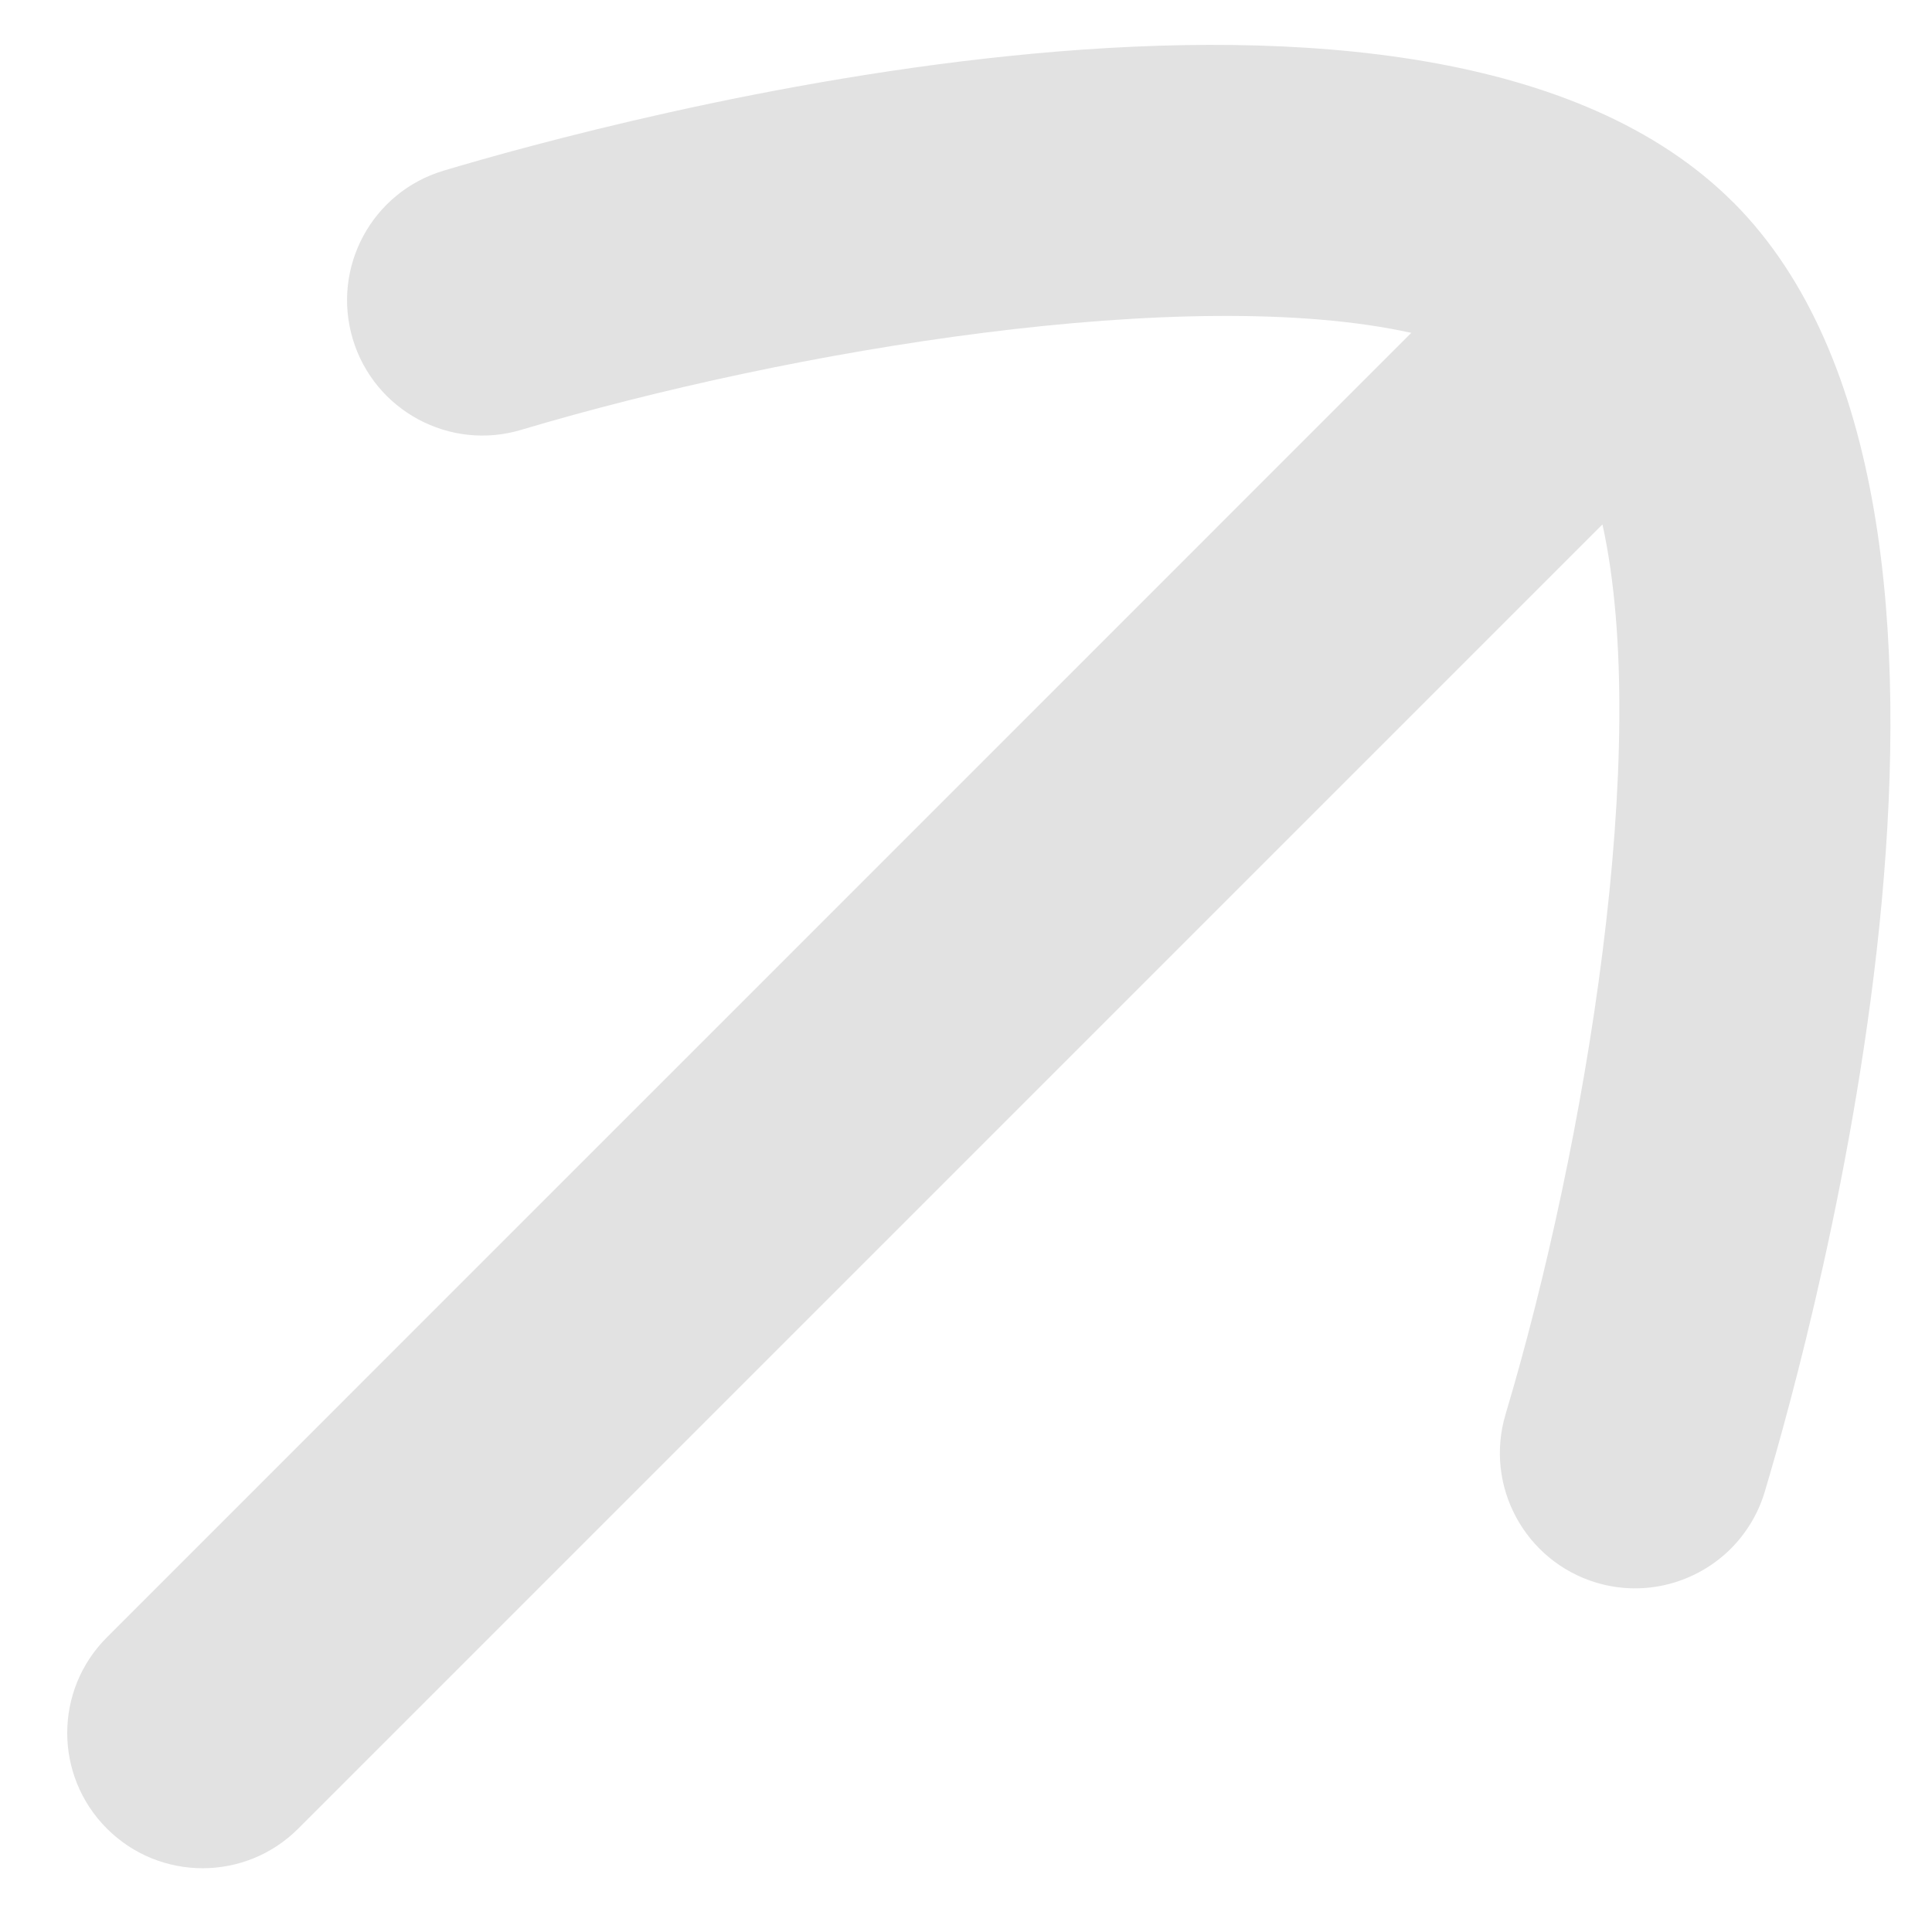
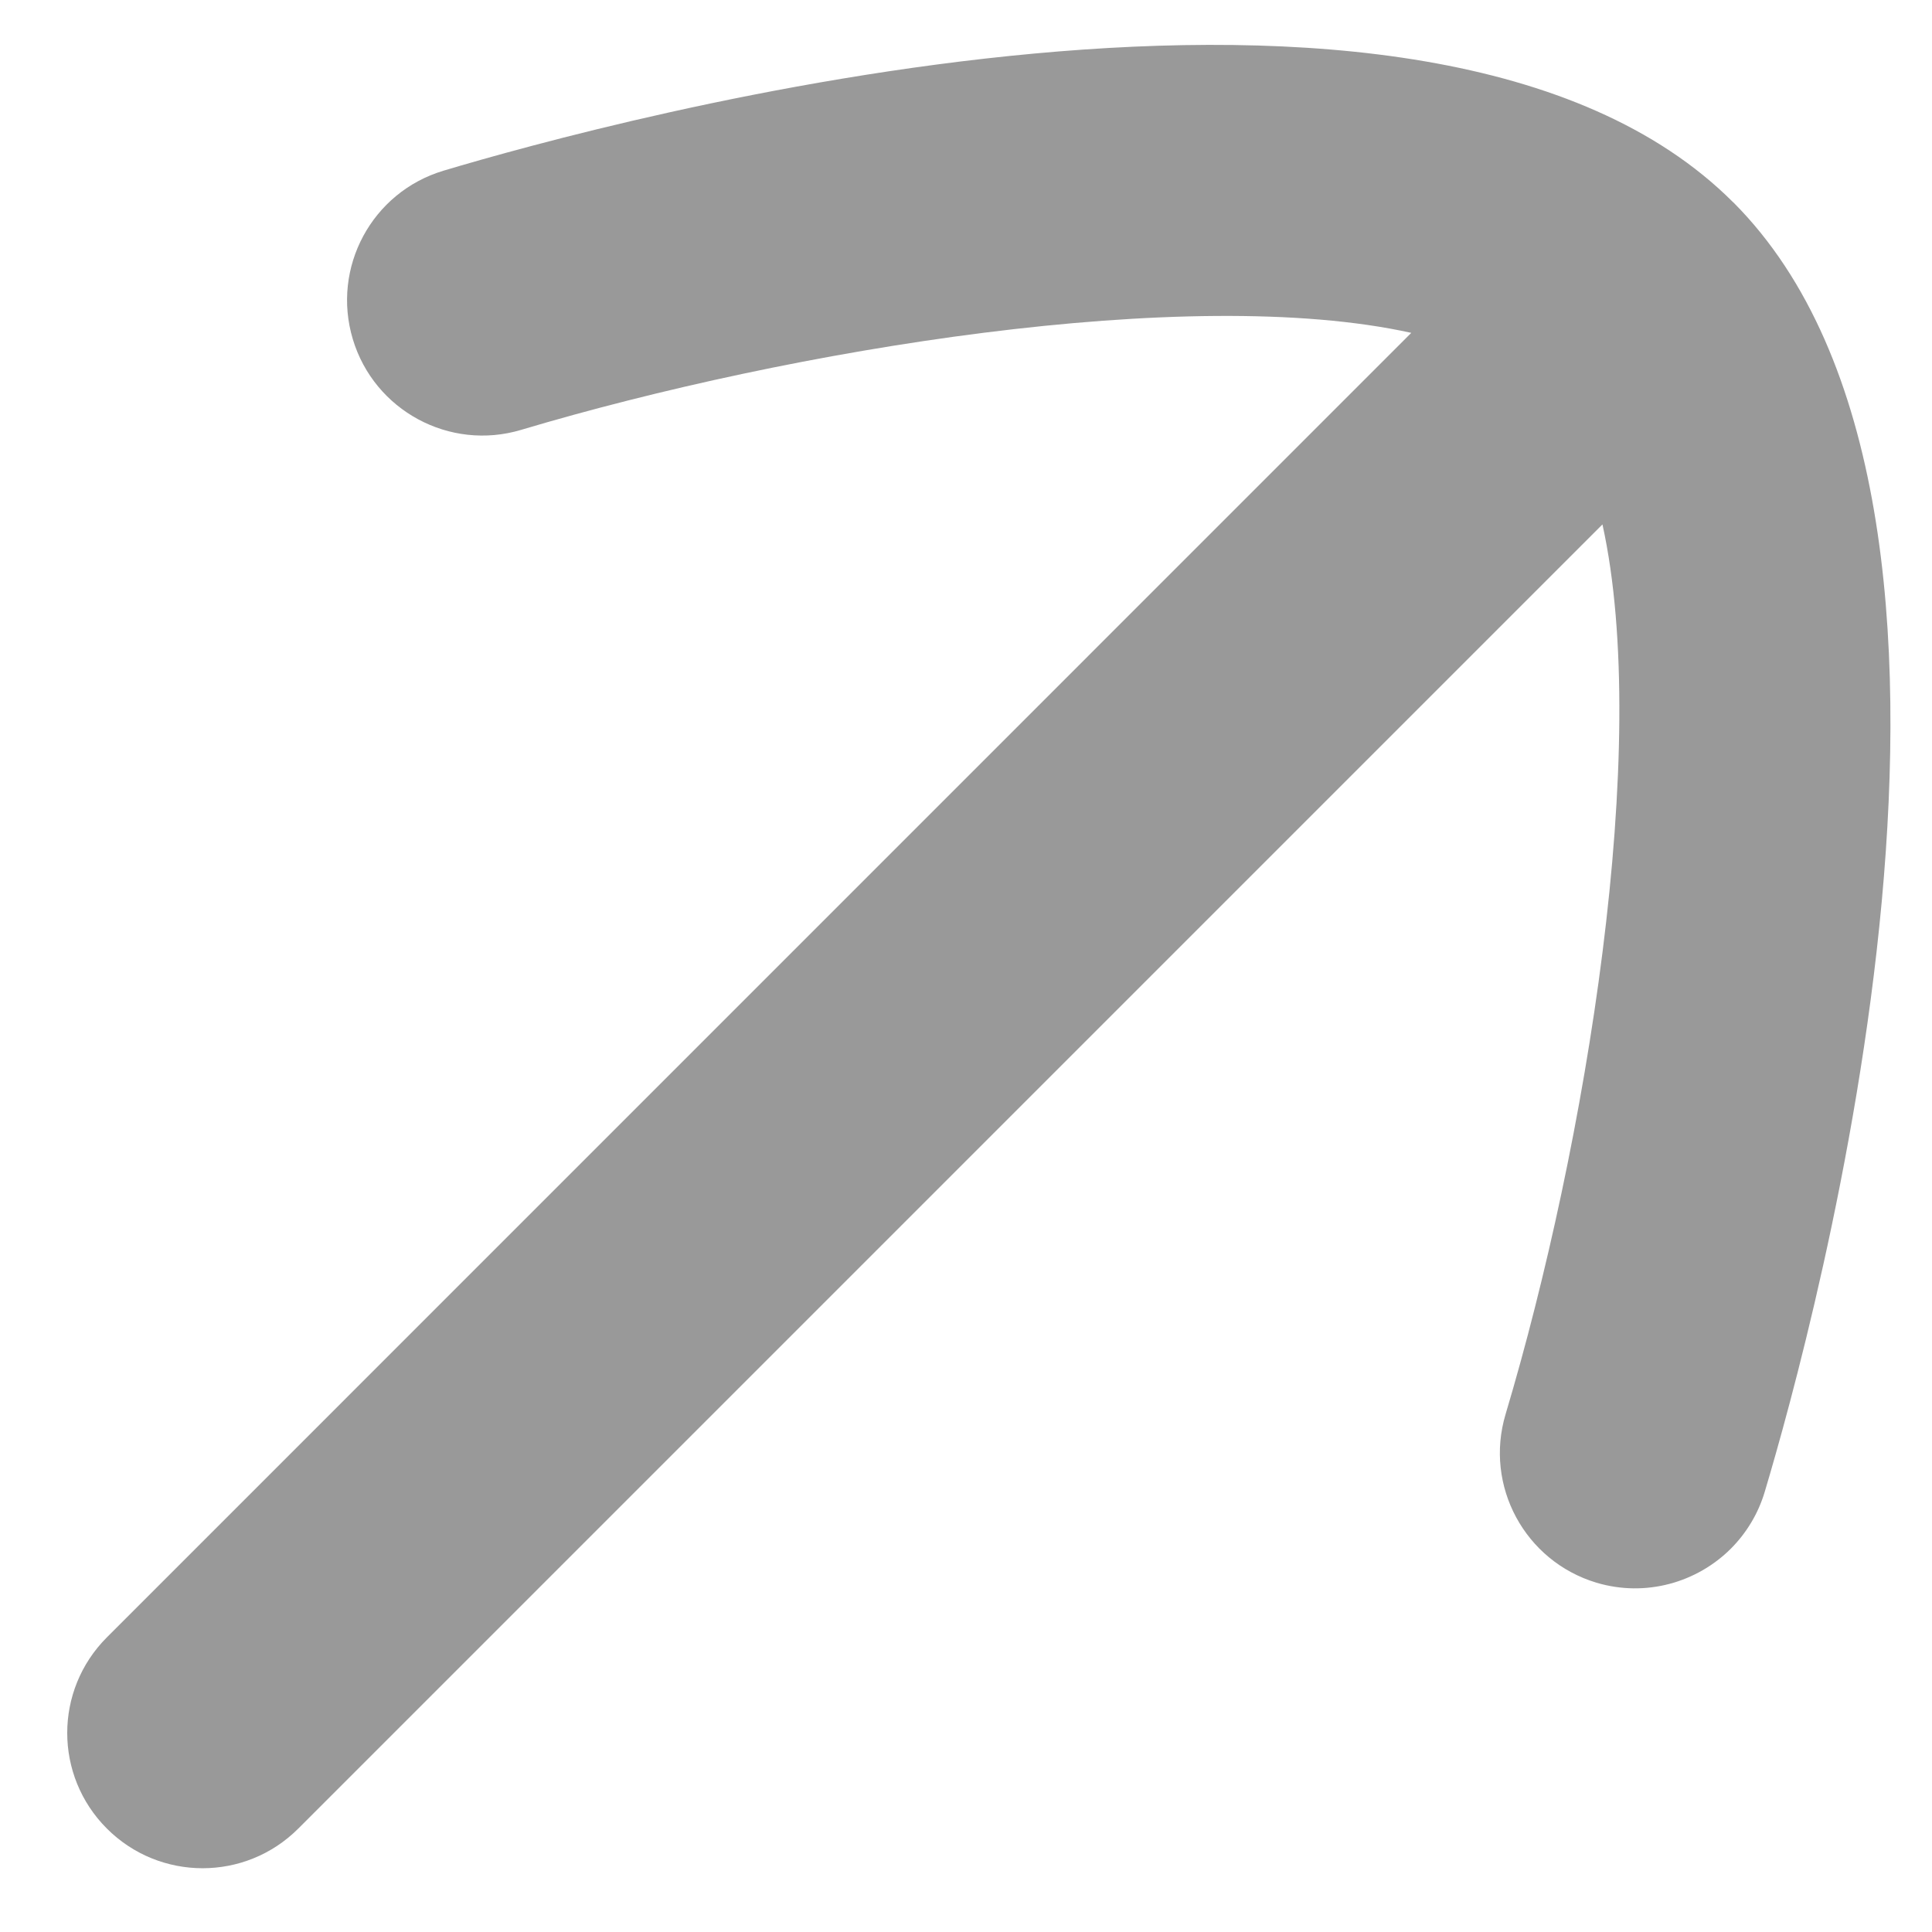
<svg xmlns="http://www.w3.org/2000/svg" width="21" height="21" viewBox="0 0 21 21" fill="none">
-   <path fill-rule="evenodd" clip-rule="evenodd" d="M18.838 2.198C15.513 -1.128 6.58 1.329 4.822 1.855C4.042 2.088 3.601 2.908 3.835 3.687C4.068 4.462 4.887 4.906 5.666 4.672C8.598 3.797 12.924 3.084 15.34 3.618L1.162 17.797C0.587 18.372 0.587 19.301 1.162 19.876C1.736 20.45 2.667 20.451 3.242 19.876L17.418 5.7C17.951 8.117 17.24 12.441 16.365 15.372C16.132 16.151 16.575 16.969 17.352 17.203C17.888 17.363 18.444 17.202 18.814 16.833C18.98 16.666 19.11 16.457 19.182 16.215C19.707 14.459 22.162 5.531 18.842 2.201L18.838 2.198Z" fill="#E2E2E2" />
+   <path fill-rule="evenodd" clip-rule="evenodd" d="M18.838 2.198C15.513 -1.128 6.58 1.329 4.822 1.855C4.042 2.088 3.601 2.908 3.835 3.687C4.068 4.462 4.887 4.906 5.666 4.672C8.598 3.797 12.924 3.084 15.34 3.618L1.162 17.797C0.587 18.372 0.587 19.301 1.162 19.876C1.736 20.45 2.667 20.451 3.242 19.876L17.418 5.7C17.951 8.117 17.24 12.441 16.365 15.372C16.132 16.151 16.575 16.969 17.352 17.203C17.888 17.363 18.444 17.202 18.814 16.833C18.98 16.666 19.11 16.457 19.182 16.215C19.707 14.459 22.162 5.531 18.842 2.201L18.838 2.198Z" fill="#999999" />
</svg>
